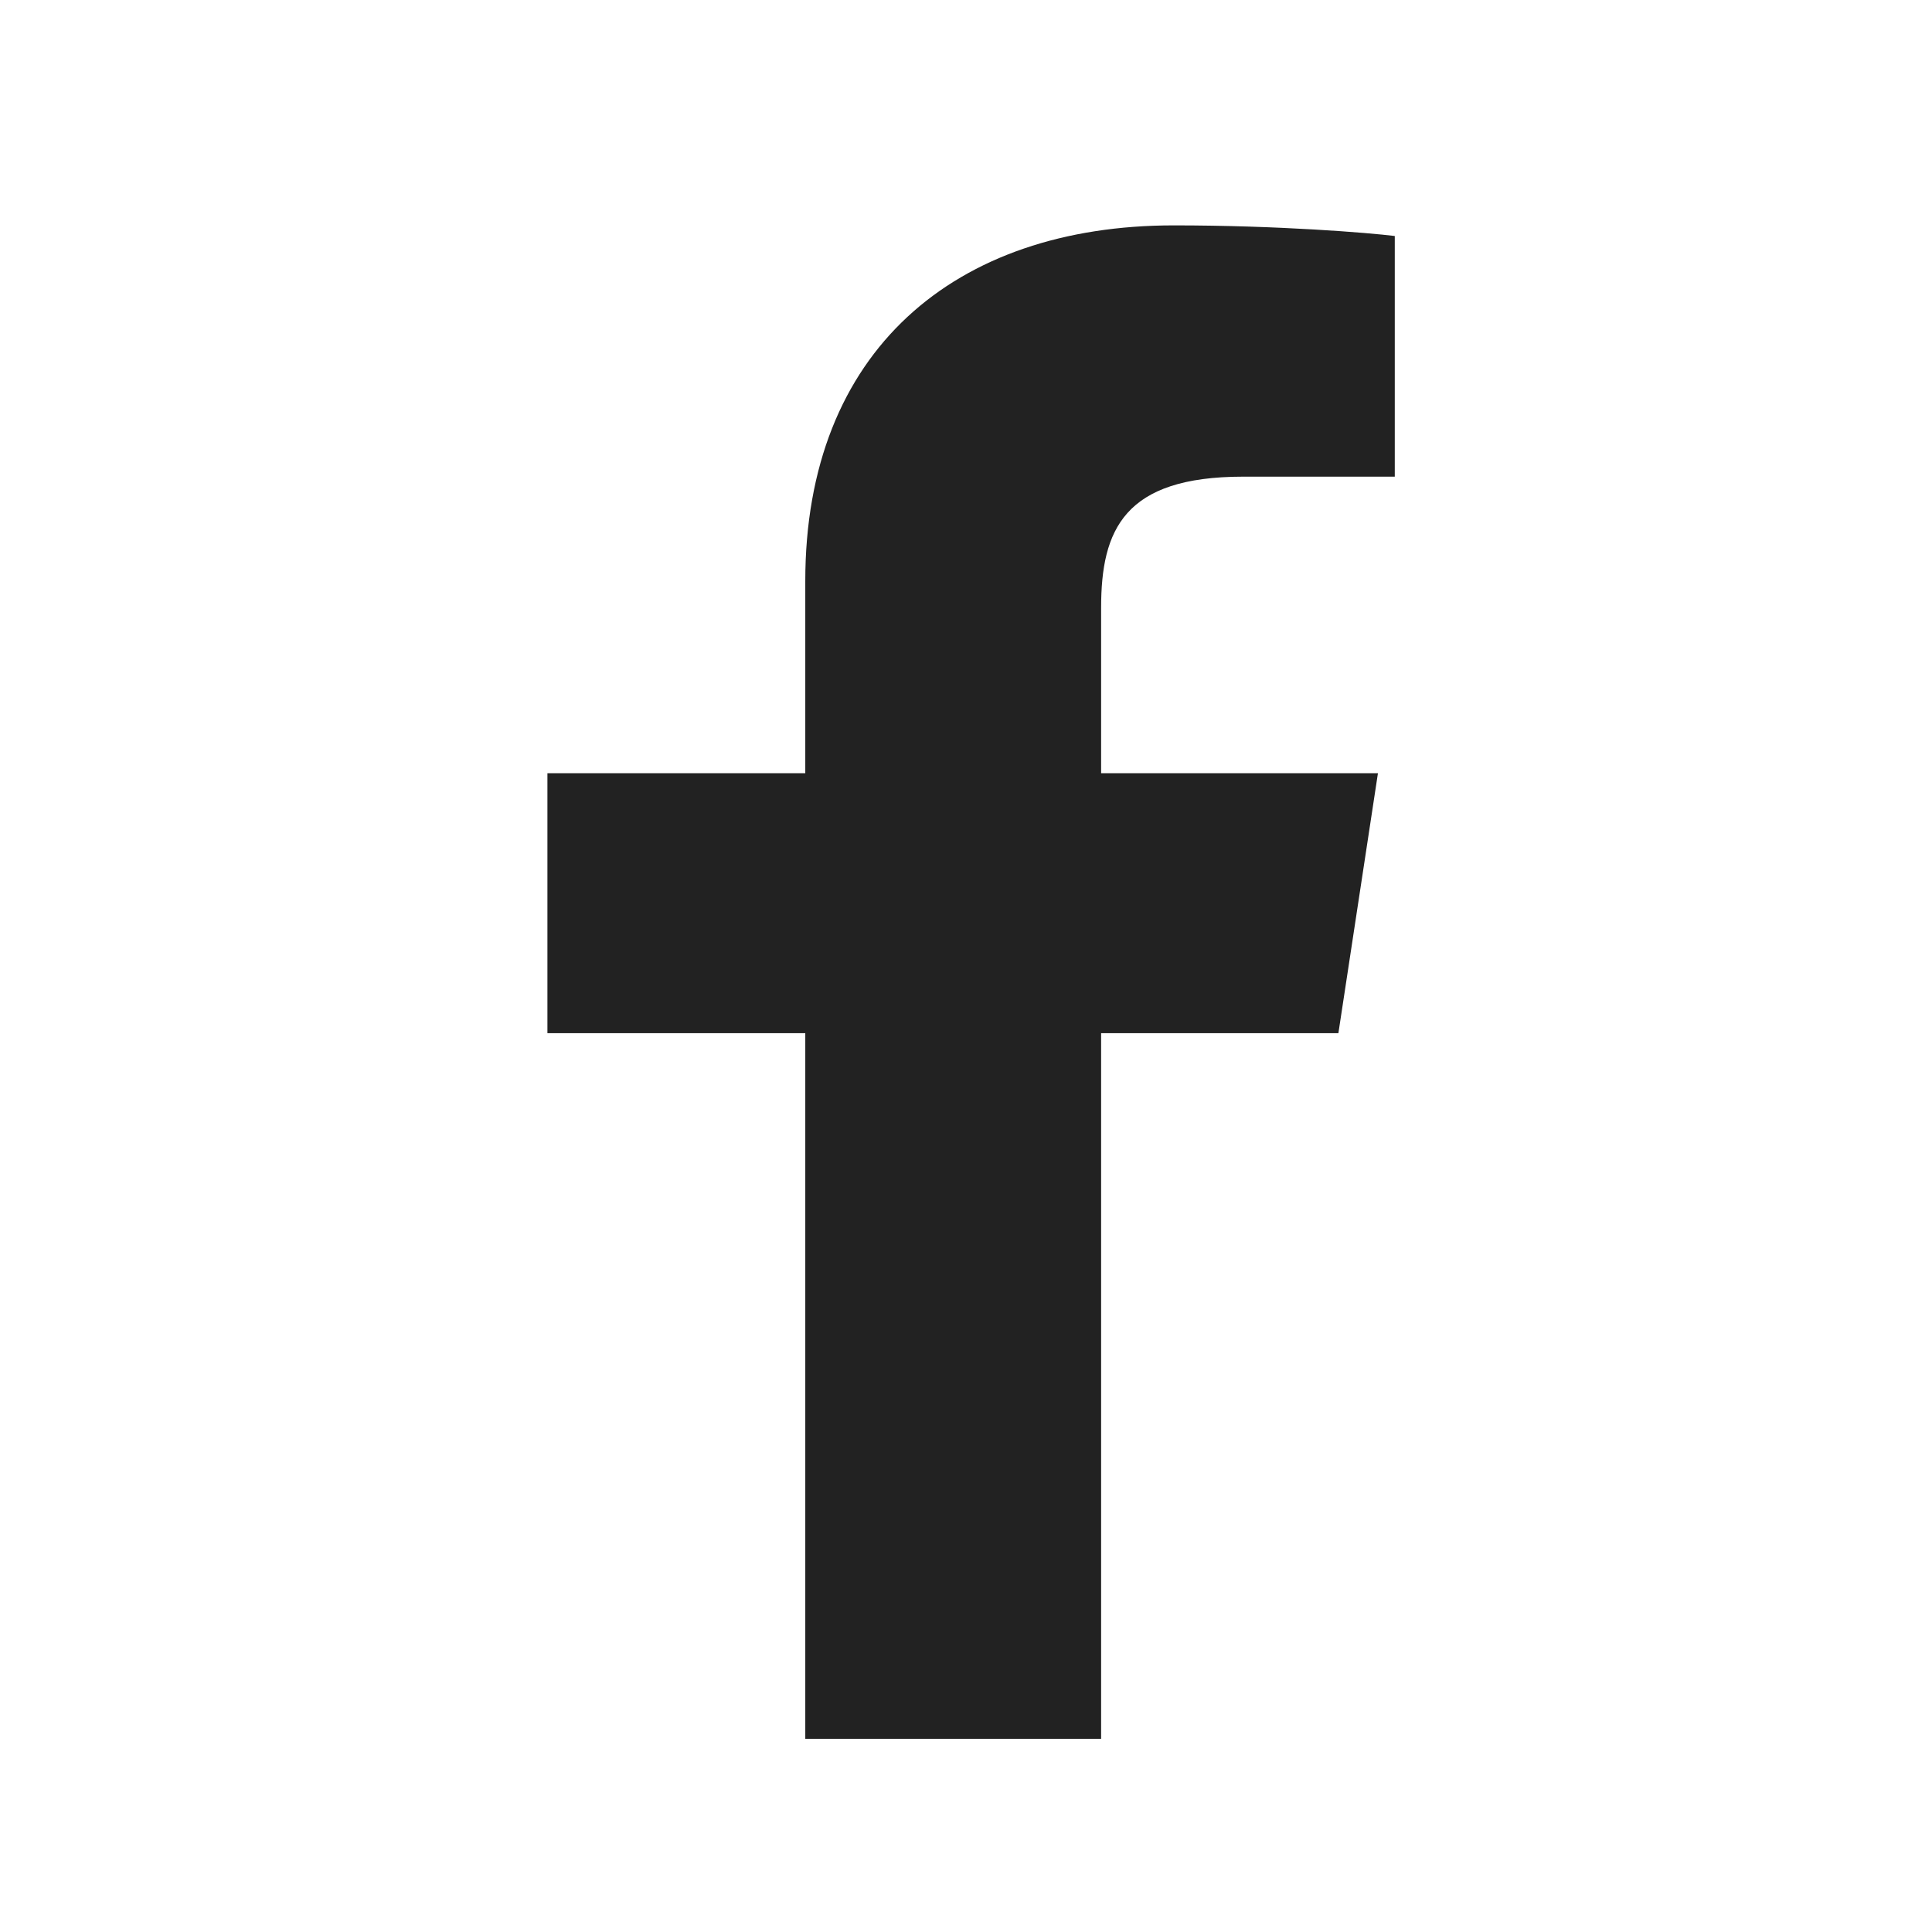
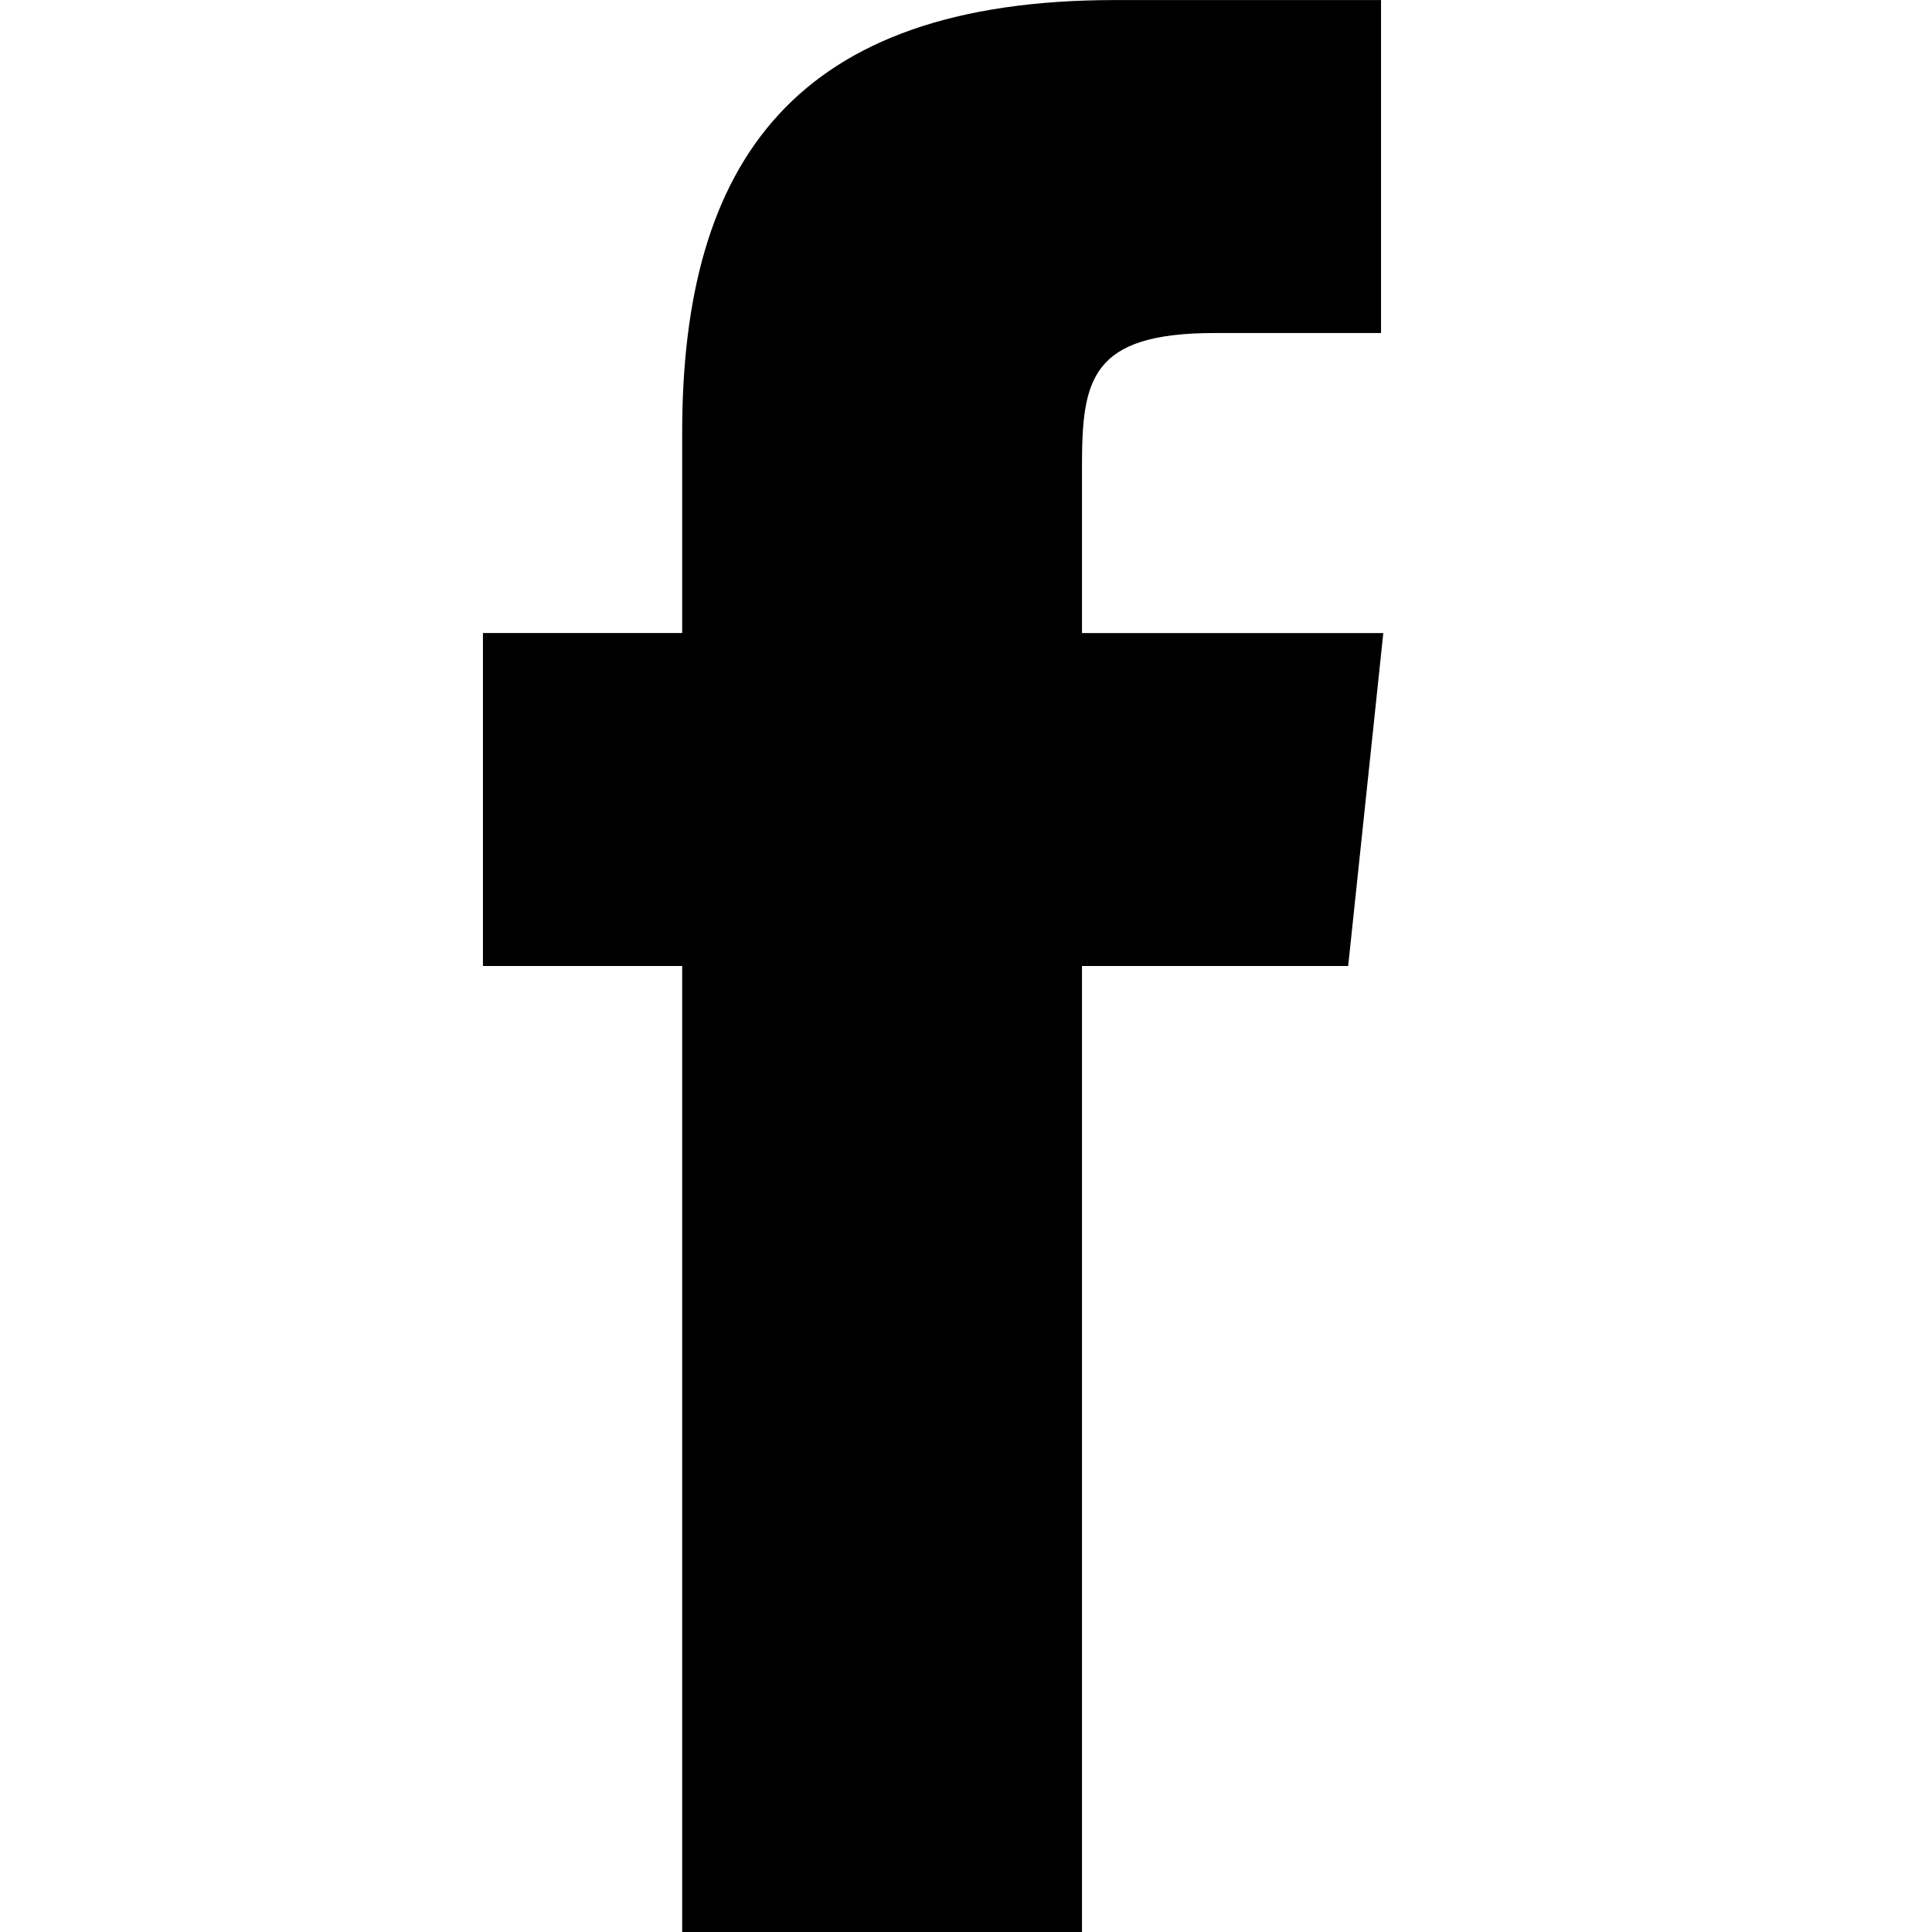
- <svg xmlns="http://www.w3.org/2000/svg" width="32" height="32" viewBox="0 0 32 32" fill="none">
-   <path d="M13.338 28.8V17.113H9.067V12.807H13.338V9.623C13.338 5.809 15.818 3.733 19.44 3.733C21.176 3.733 22.667 3.855 23.102 3.909V7.895L20.589 7.895C18.619 7.895 18.238 8.775 18.238 10.065V12.807H22.823L22.168 17.113H18.238V28.8H13.338Z" fill="#222222" />
+ <svg xmlns="http://www.w3.org/2000/svg" version="1.1" width="32" height="32" viewBox="0 0 32 32">
+   <path d="M22.912 10.485l-0.582 5.515h-4.409v16h-6.622v-16h-3.3v-5.515h3.3v-3.32c0-4.486 1.865-7.164 7.168-7.164h4.407v5.515h-2.758c-2.058 0-2.195 0.777-2.195 2.214v2.756h4.99z" />
</svg>
